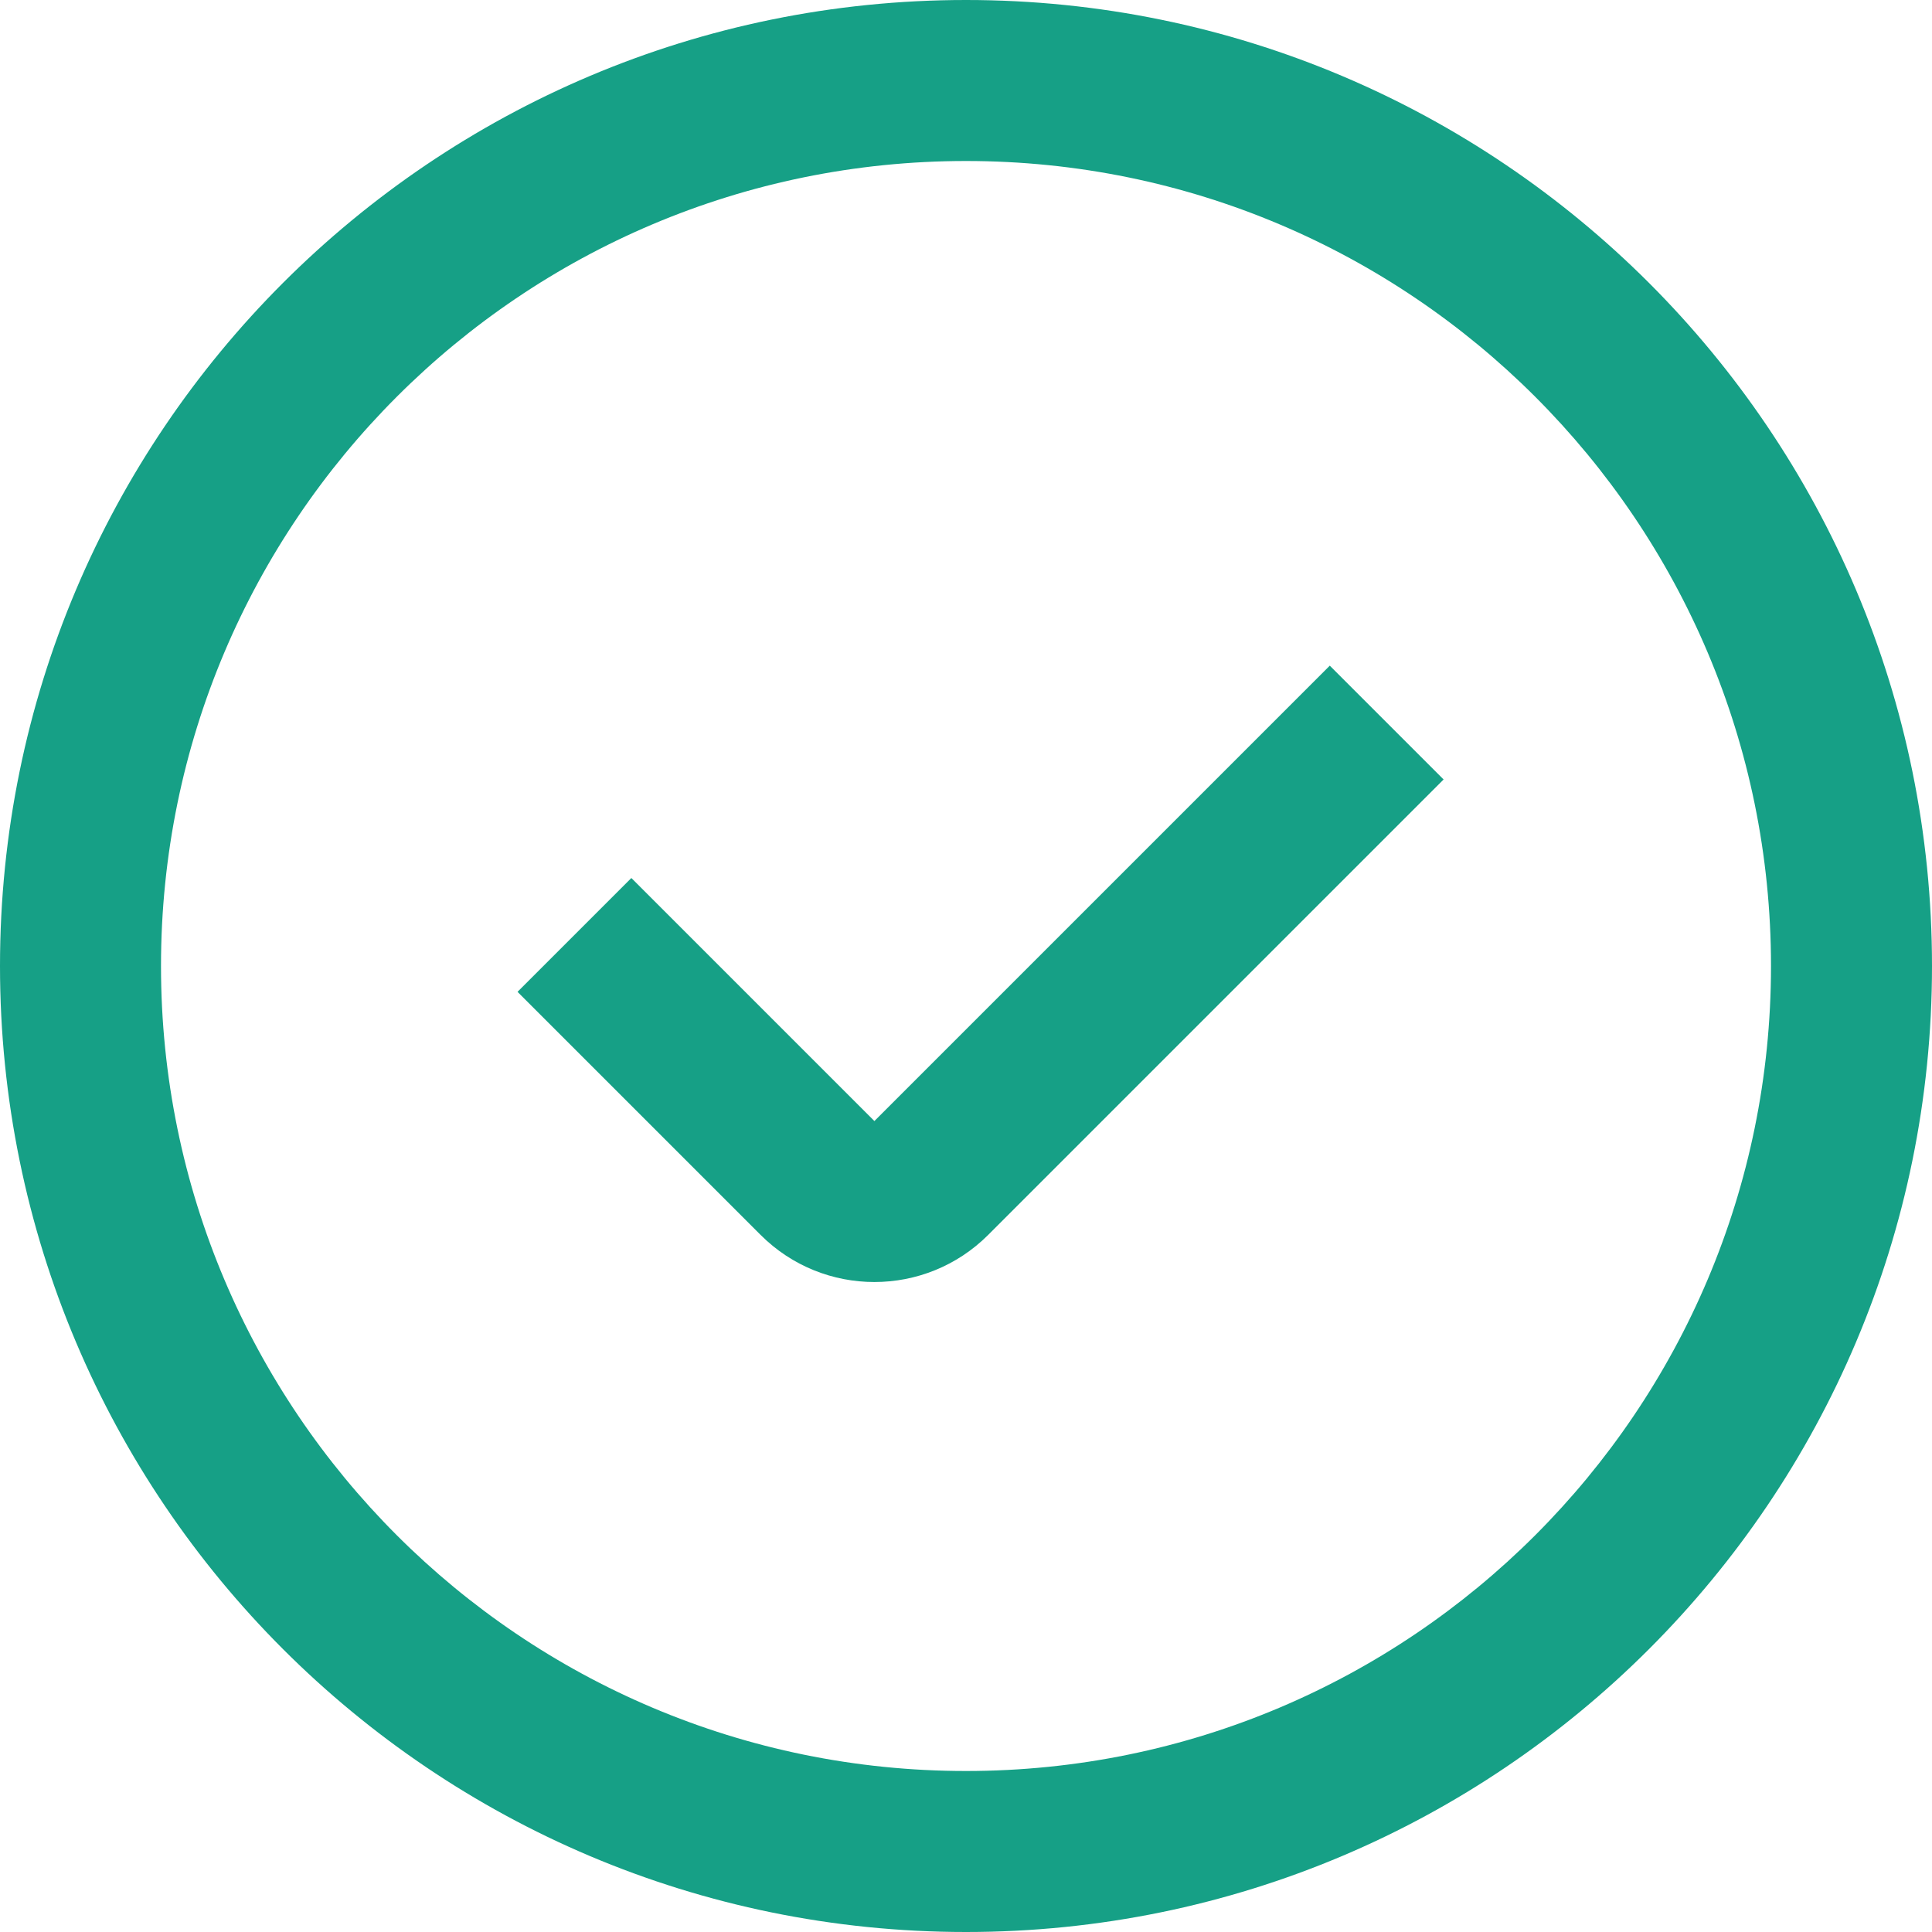
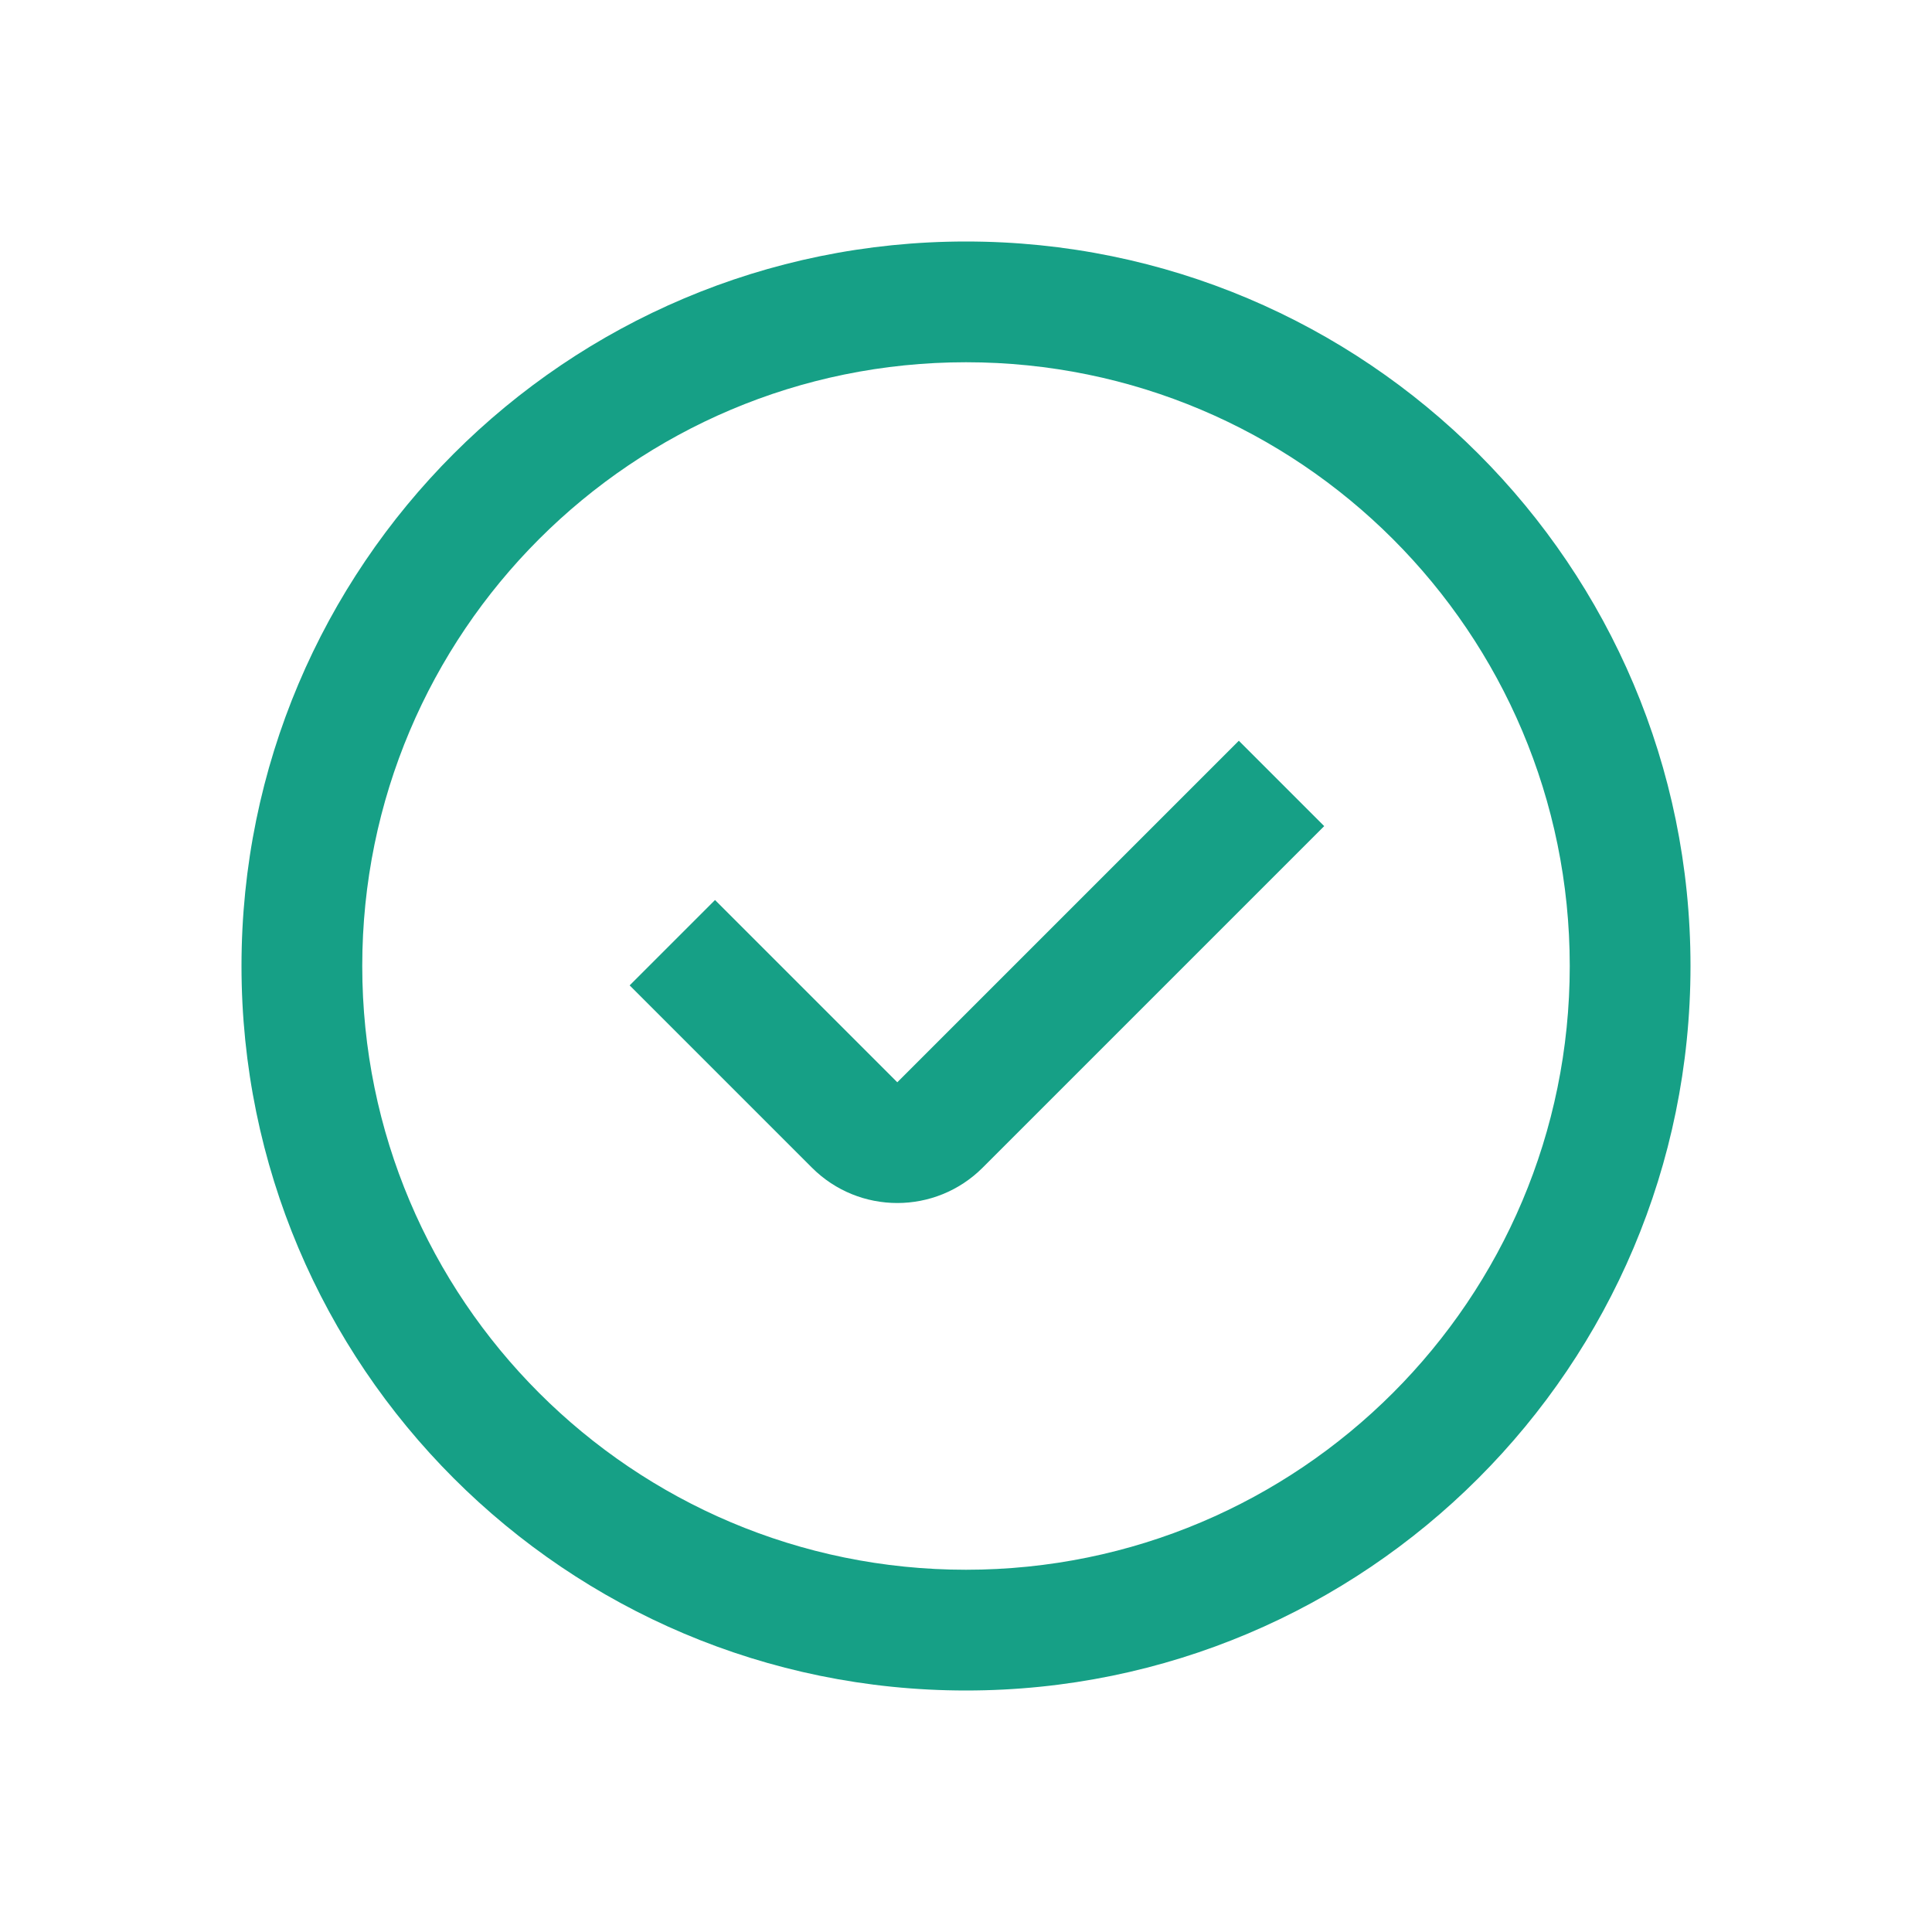
- <svg xmlns="http://www.w3.org/2000/svg" width="24" height="24" viewBox="0 0 24 24" fill="none">
-   <path fill-rule="evenodd" clip-rule="evenodd" d="M2 12C2 17.523 6.477 22 12 22C17.523 22 22 17.523 22 12C22 6.477 17.523 2 12 2C6.477 2 2 6.477 2 12ZM12 0C5.373 0 0 5.373 0 12C0 18.627 5.373 24 12 24C18.627 24 24 18.627 24 12C24 5.373 18.627 0 12 0Z" fill="#16A086" />
-   <path fill-rule="evenodd" clip-rule="evenodd" d="M17.933 9.683L12.276 15.34C11.495 16.121 10.229 16.121 9.448 15.34L6.429 12.321L7.843 10.907L10.862 13.926L16.519 8.269L17.933 9.683Z" fill="#16A086" />
+ <svg xmlns="http://www.w3.org/2000/svg" width="32" height="32" viewBox="0 0 32 32" fill="none">
+   <path fill-rule="evenodd" clip-rule="evenodd" d="M6 16C6 21.523 10.477 26 16 26C21.523 26 26 21.523 26 16C26 10.477 21.523 6 16 6C10.477 6 6 10.477 6 16ZM16 4C9.373 4 4 9.373 4 16C4 22.627 9.373 28 16 28C22.627 28 28 22.627 28 16C28 9.373 22.627 4 16 4Z" fill="#16A086" />
+   <path fill-rule="evenodd" clip-rule="evenodd" d="M21.933 13.683L16.276 19.34C15.495 20.121 14.229 20.121 13.448 19.34L10.429 16.321L11.843 14.907L14.862 17.926L20.519 12.269L21.933 13.683Z" fill="#16A086" />
</svg>
